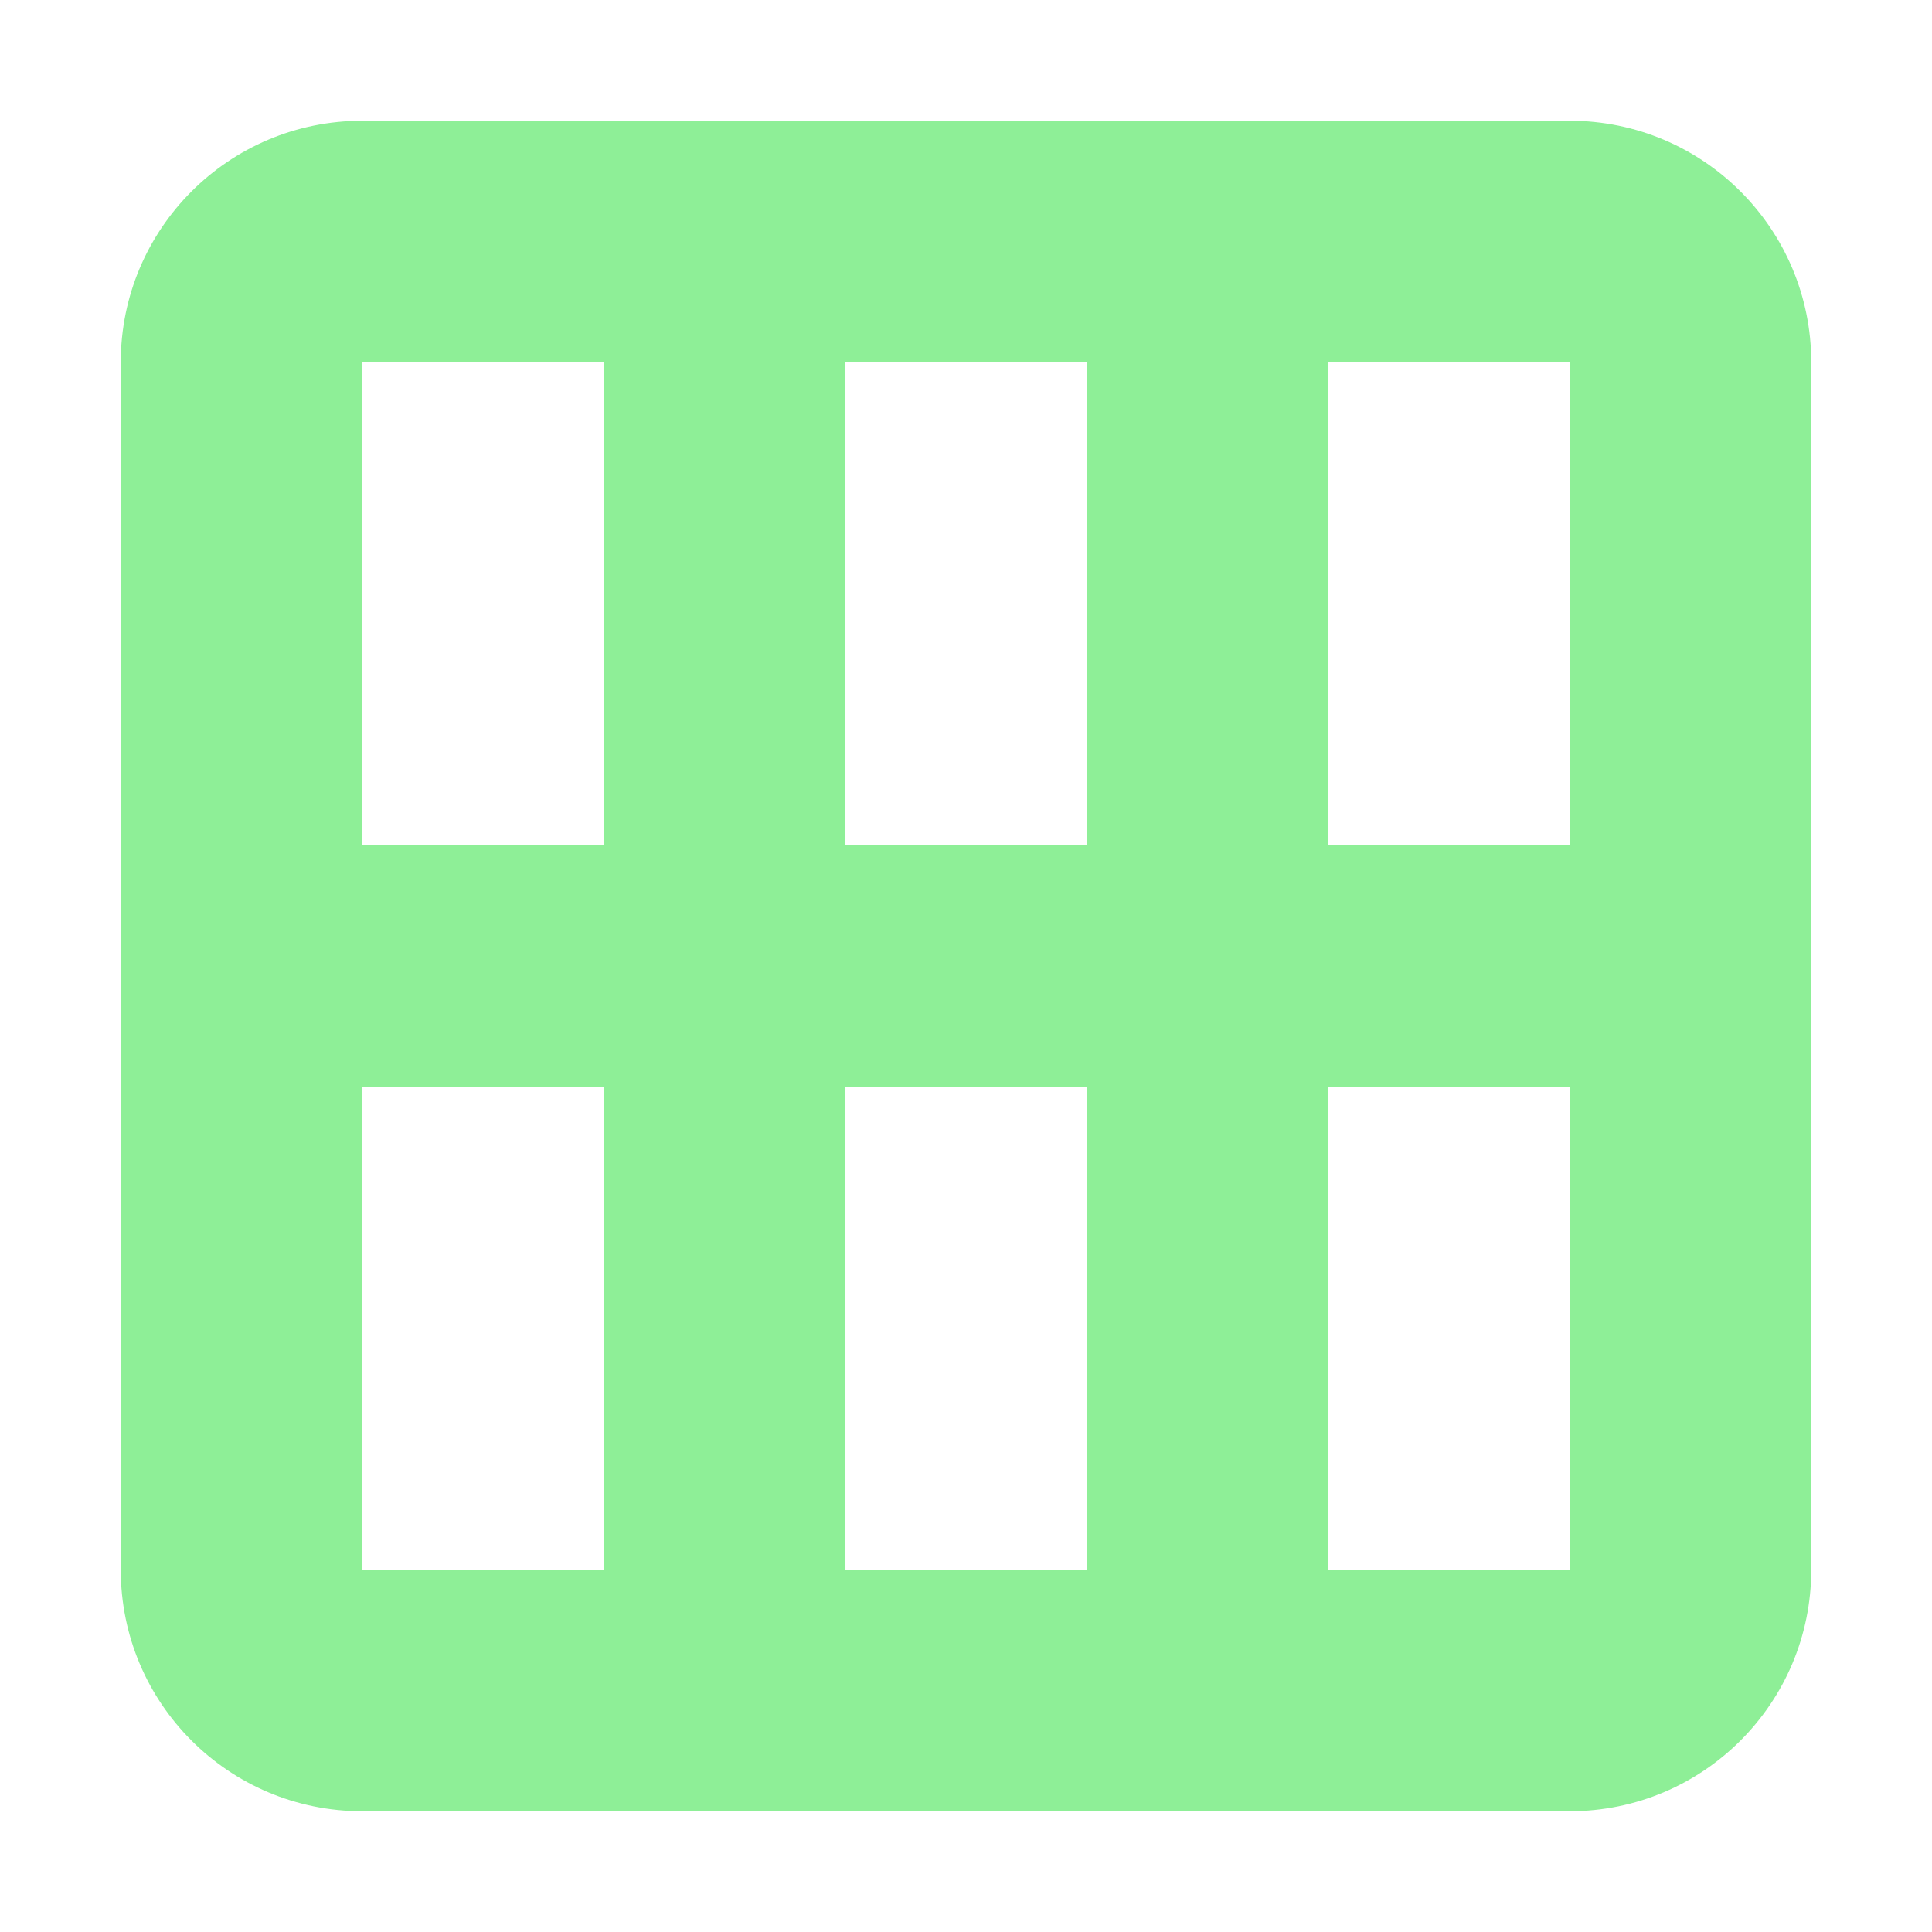
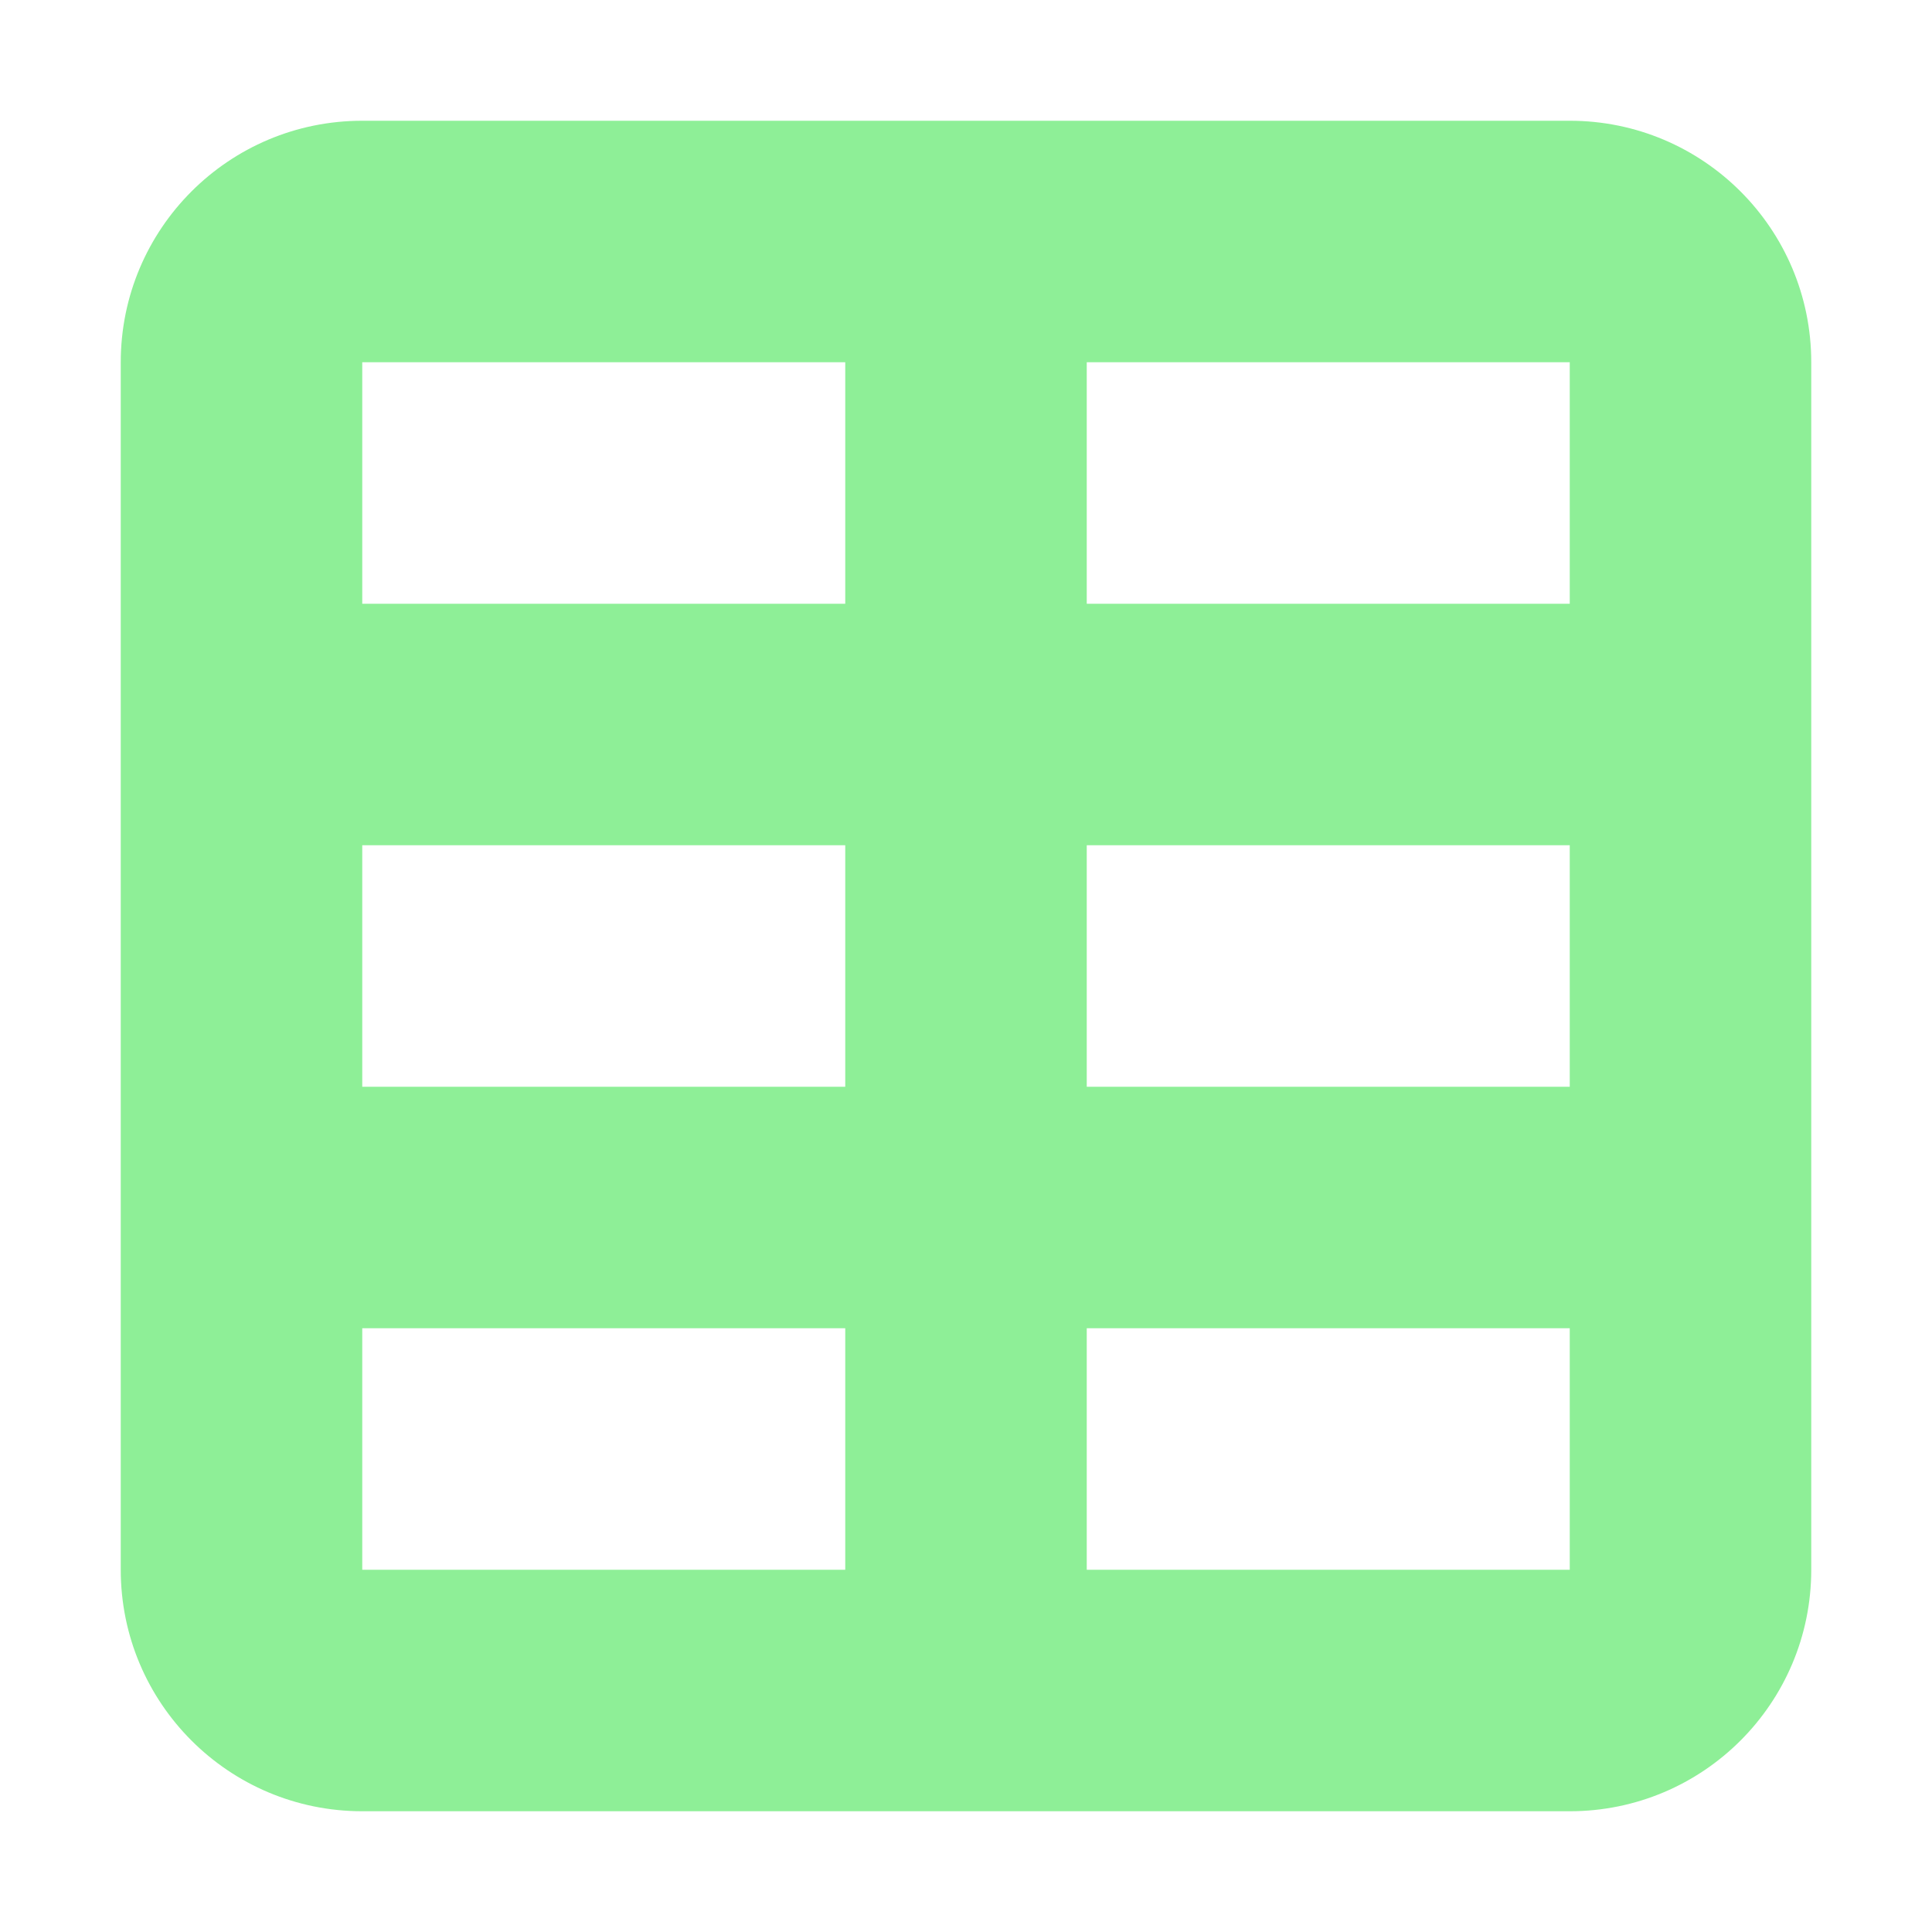
<svg xmlns="http://www.w3.org/2000/svg" height="16" width="16">
-   <path fill="#8eef97" d="m3 1c-1.105 0-2 .895-2 2v10c0 1.105.895 2 2 2h10c1.105 0 2-.895 2-2v-10c0-1.105-.895-2-2-2zm0 2h2v4h-2zm4 0h2v4h-2zm4 0h2v4h-2zm-8 6h2v4h-2zm4 0h2v4h-2zm4 0h2v4h-2z" />
+   <path fill="#8eef97" d="m3 1c-1.105 0-2 .895-2 2v10c0 1.105.895 2 2 2h10c1.105 0 2-.895 2-2v-10c0-1.105-.895-2-2-2zm0 2h4v2h-4zm6 0h4v2h-4zm-6 4h4v2h-4zm6 0h4v2h-4zm-6 4h4v2h-4zm6 0h4v2h-4z" />
</svg>
